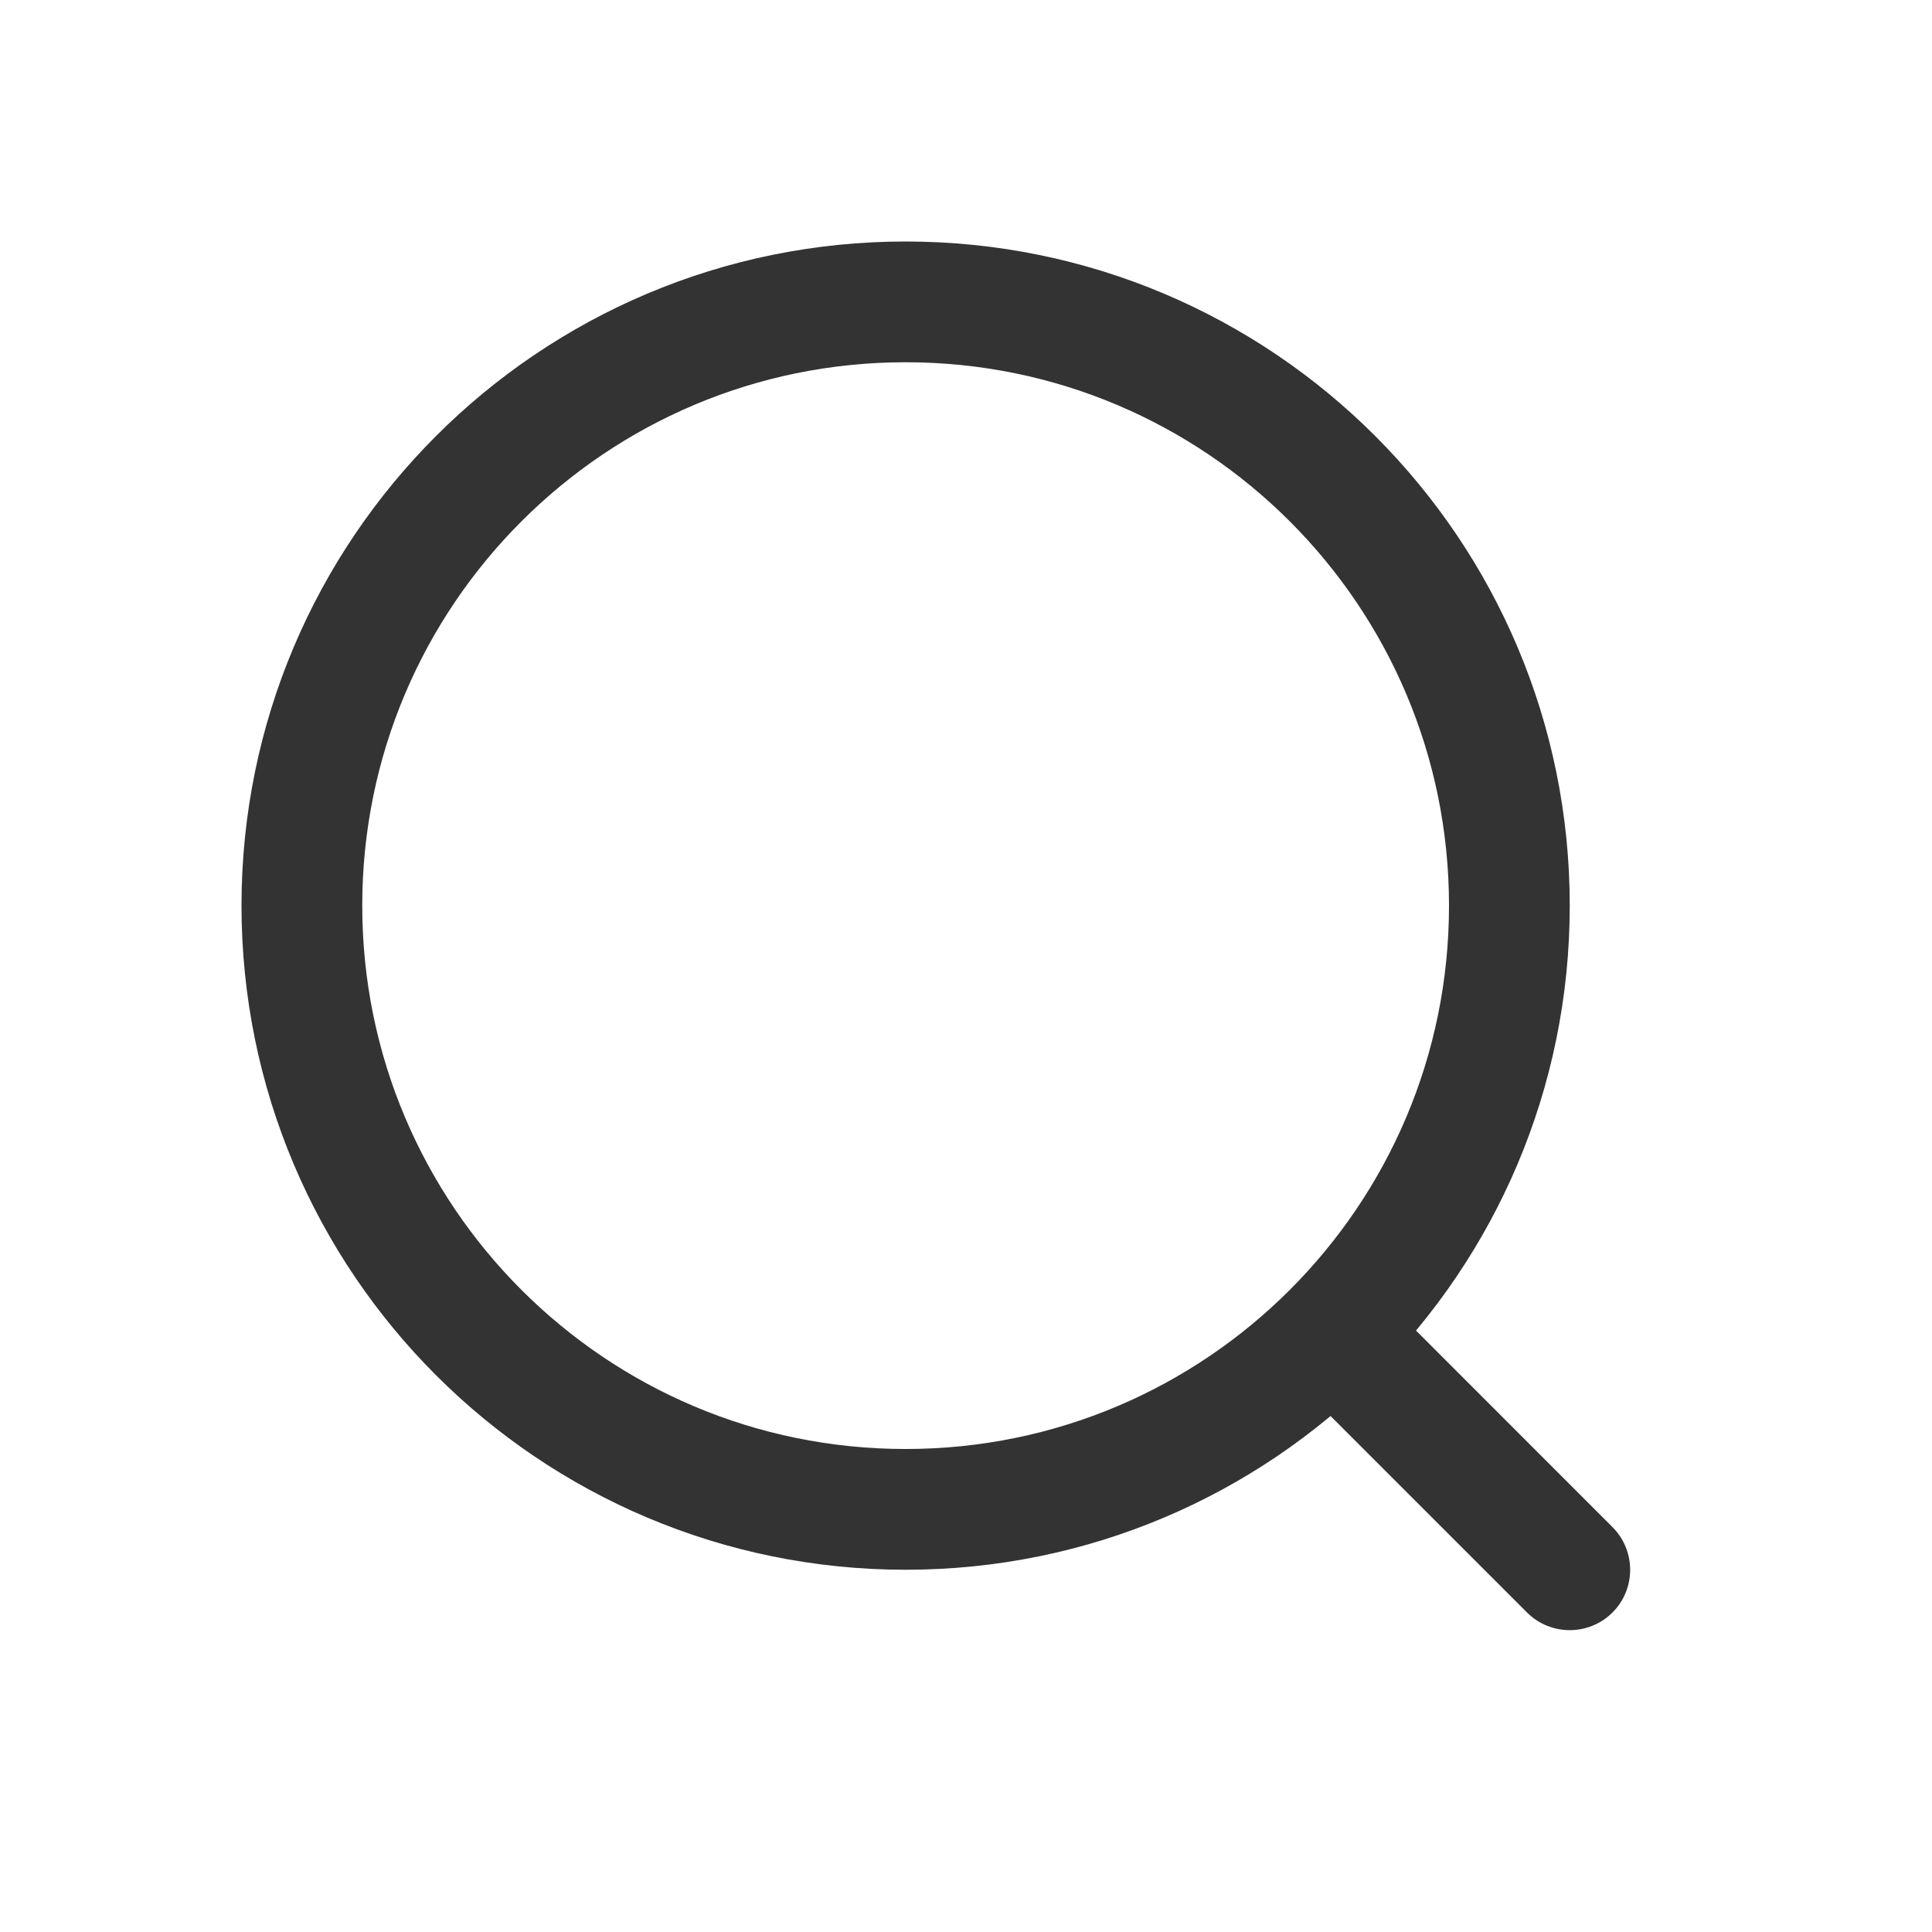
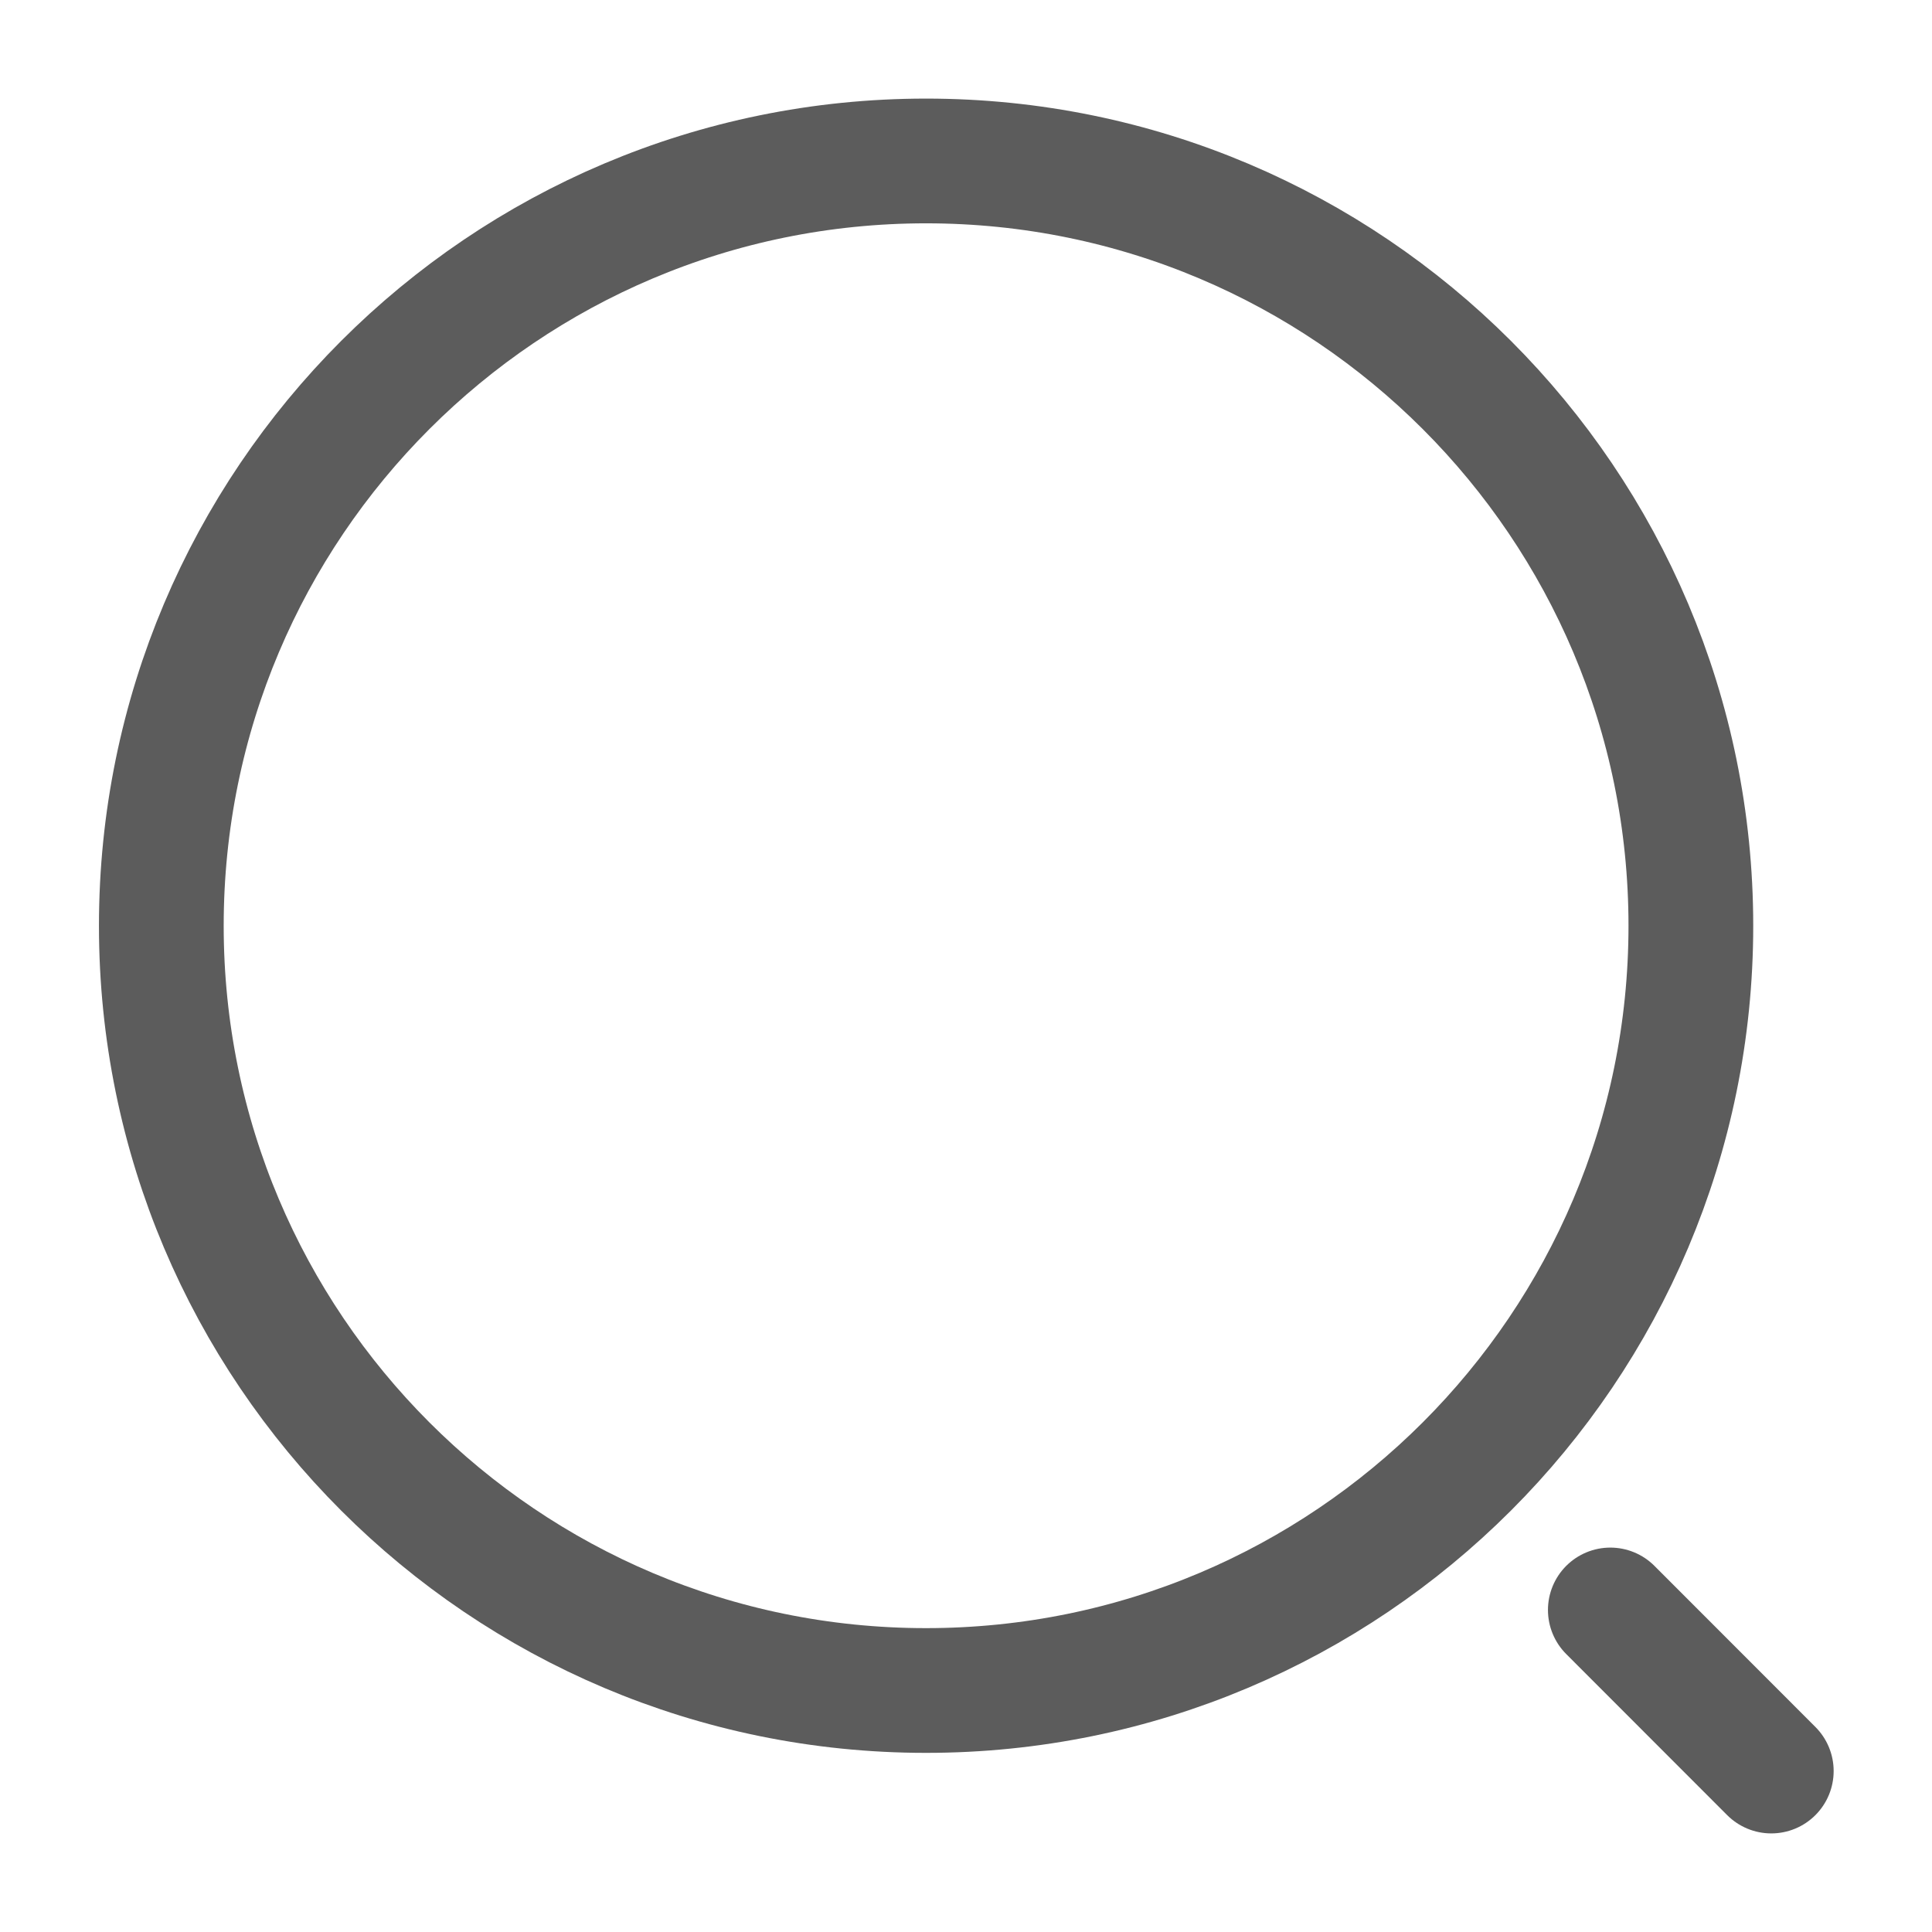
<svg xmlns="http://www.w3.org/2000/svg" width="16" height="16" viewBox="0 0 16 16" fill="none">
-   <circle cx="7.5" cy="7.5" r="5" stroke="#333333" />
-   <path d="M12.646 13.354C12.842 13.549 13.158 13.549 13.354 13.354C13.549 13.159 13.549 12.842 13.354 12.647L12.646 13.354ZM10.646 11.354L12.646 13.354L13.354 12.647L11.354 10.646L10.646 11.354Z" fill="#333333" />
+   <g opacity="0.7">
+     <path d="M7.669 14C11.167 14 14.003 11.164 14.003 7.667C14.003 4.169 11.167 1.333 7.669 1.333C4.171 1.333 1.336 4.169 1.336 7.667C1.336 11.164 4.171 14 7.669 14Z" stroke="#171717" stroke-width="1.033" stroke-linecap="round" stroke-linejoin="round" />
+     <path d="M14.669 14.667L13.336 13.333" stroke="#171717" stroke-width="1.033" stroke-linecap="round" stroke-linejoin="round" />
+   </g>
</svg>
